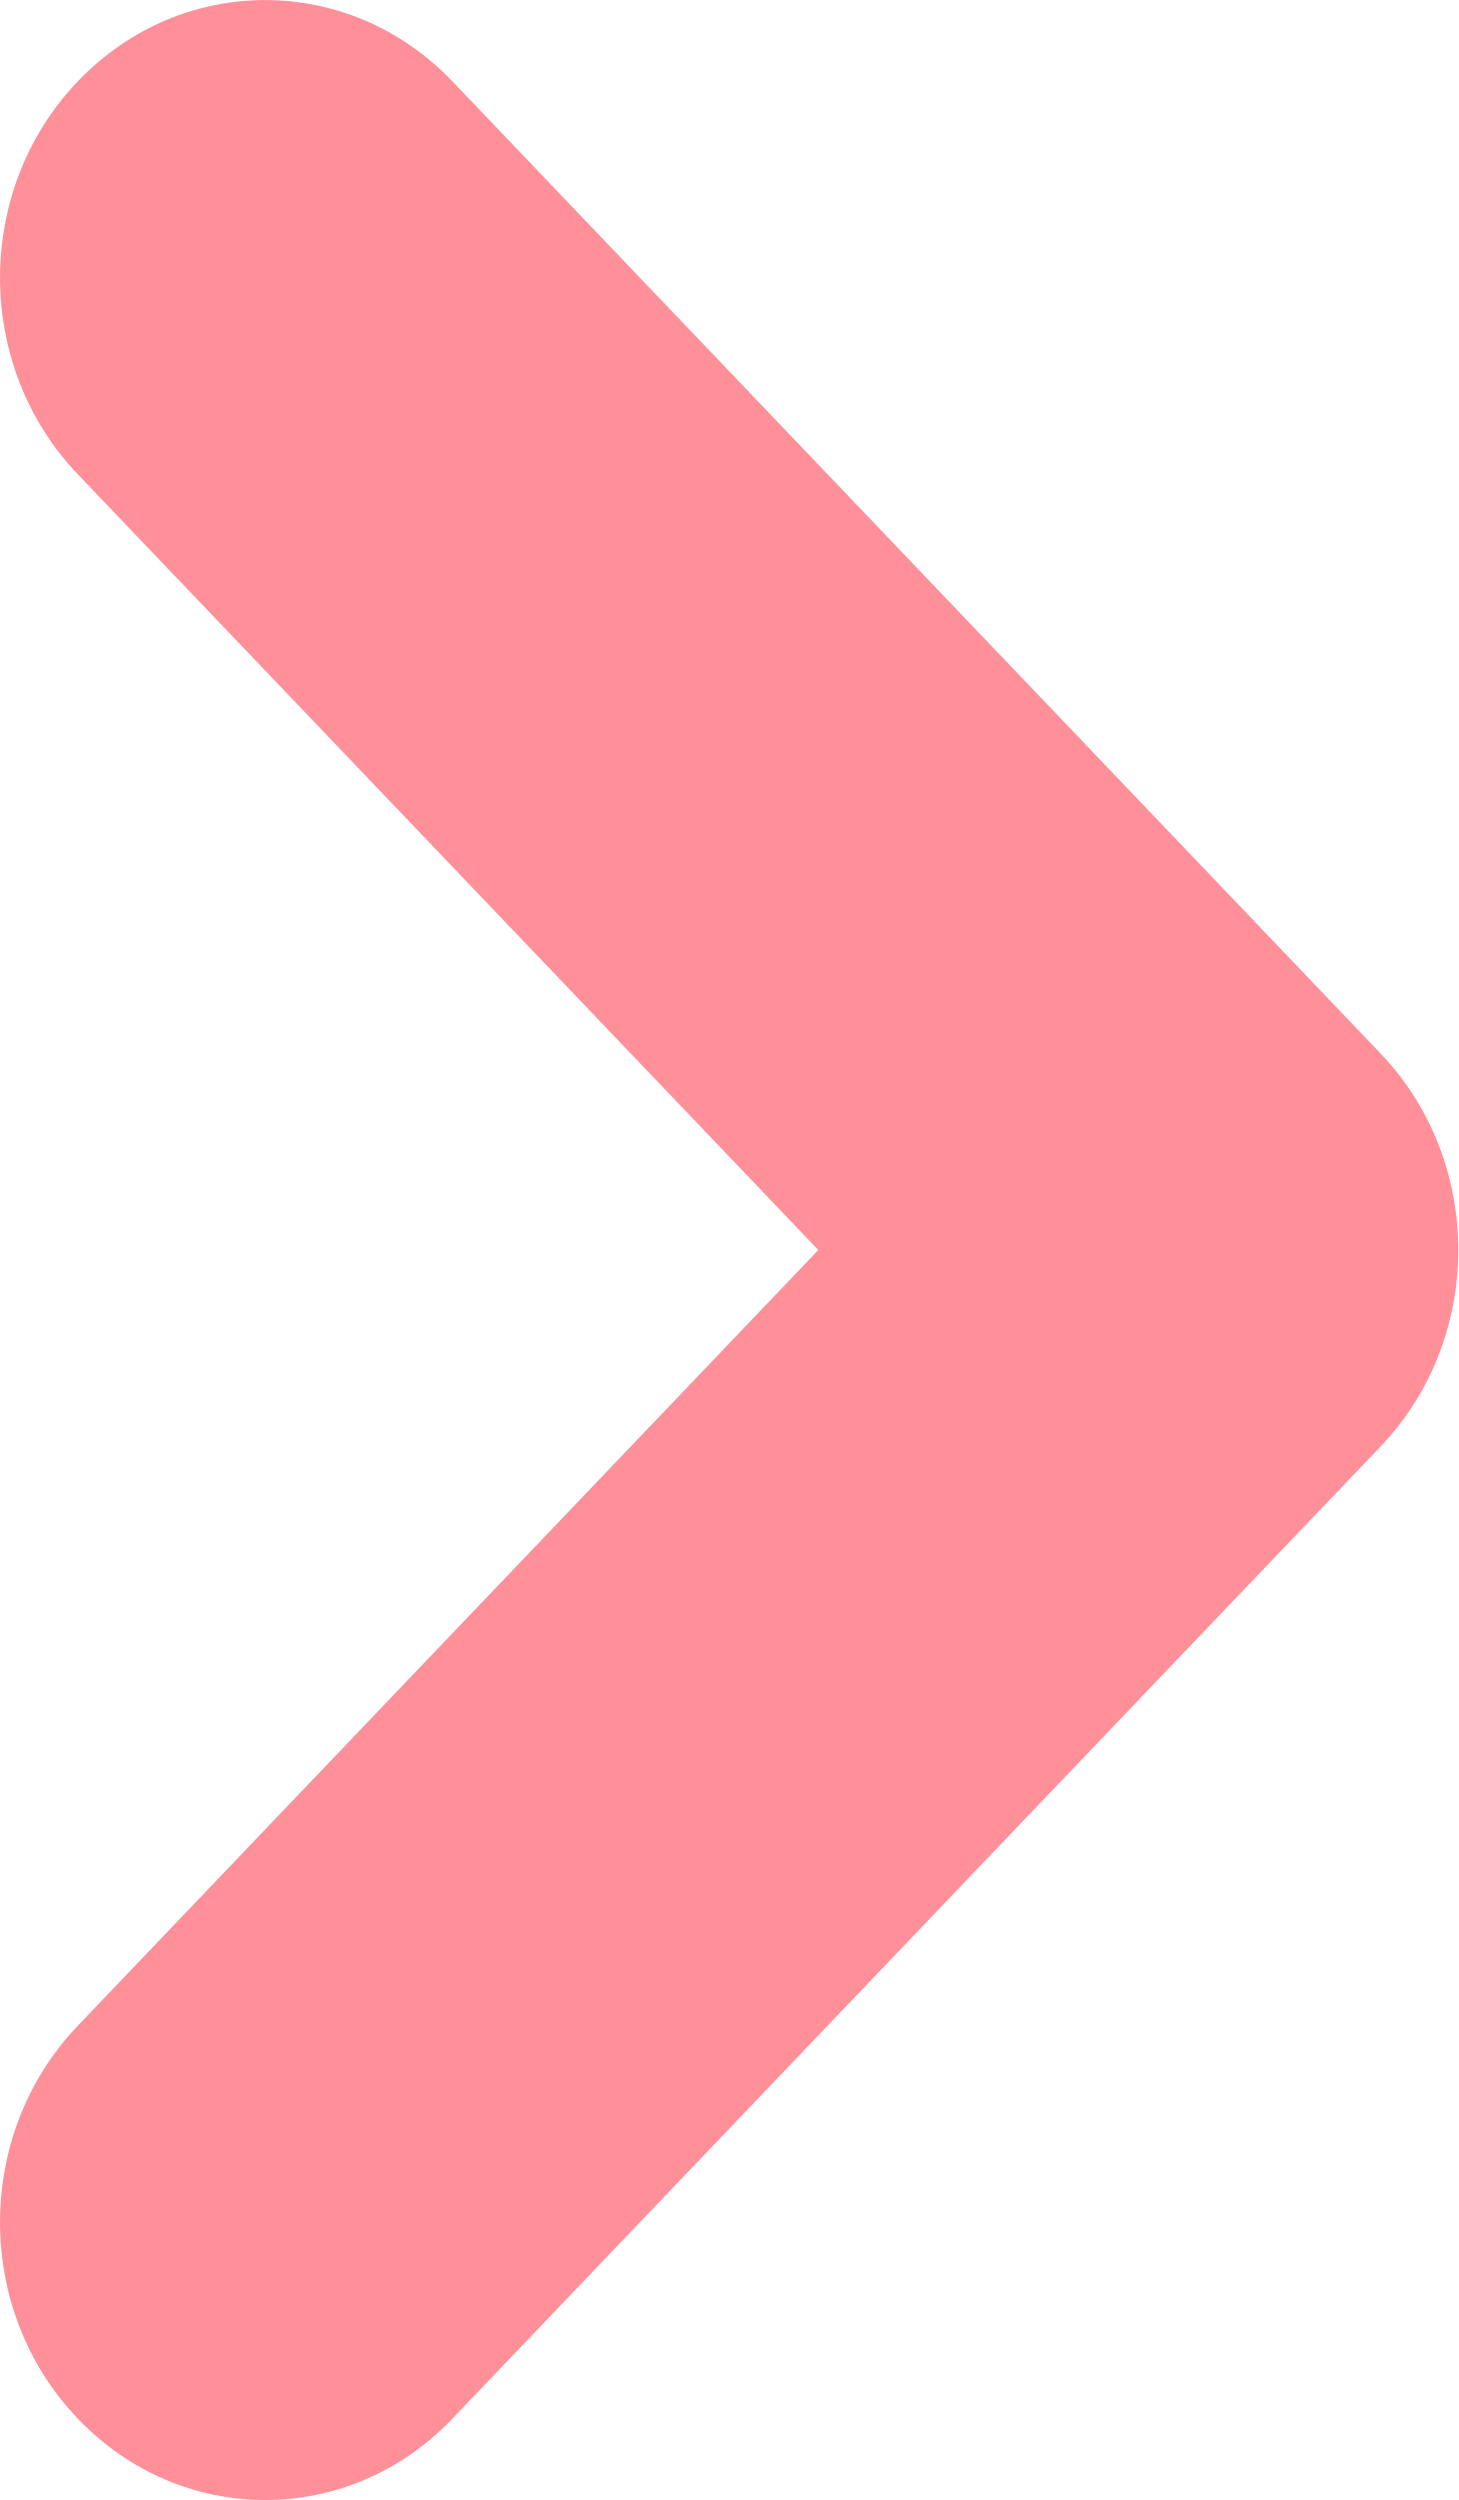
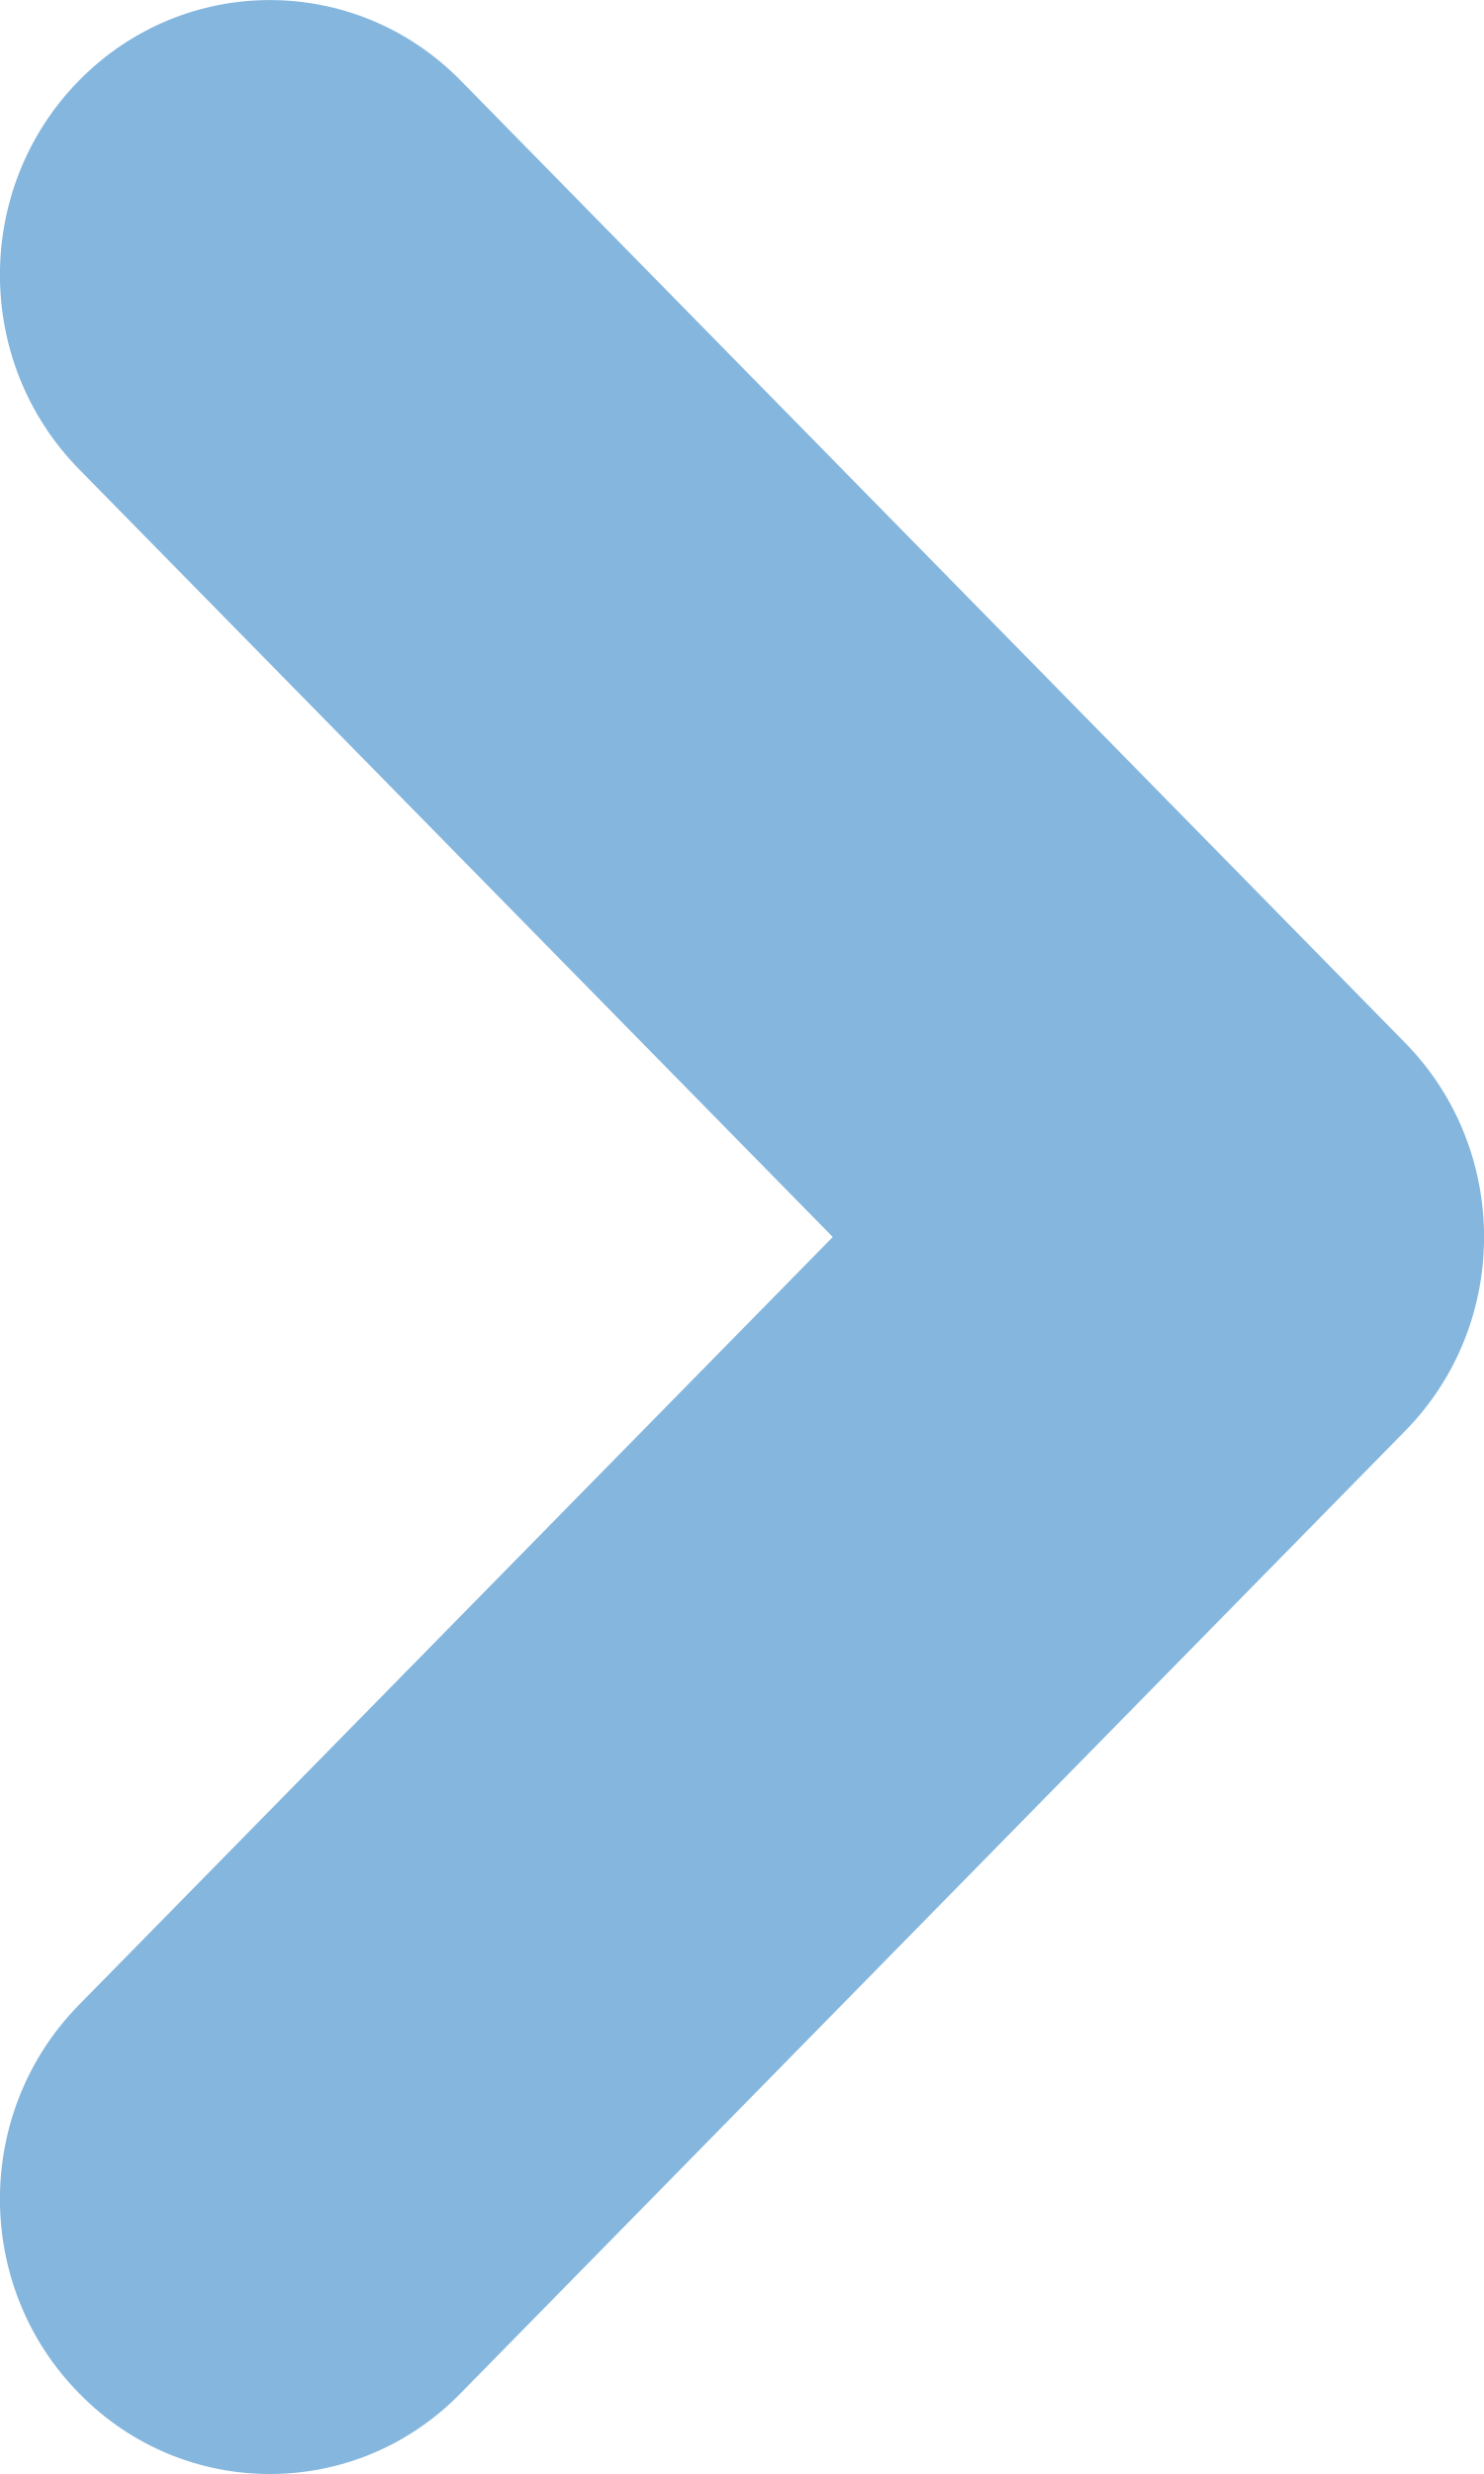
- <svg xmlns="http://www.w3.org/2000/svg" width="7px" height="12px" viewBox="0 0 7 12" version="1.1">
+ <svg xmlns="http://www.w3.org/2000/svg" width="6px" height="10px" viewBox="0 0 6 10" version="1.1">
  <defs />
  <g id="Page-1" stroke="none" stroke-width="1" fill="none" fill-rule="evenodd">
-     <g id="1" transform="translate(-165, -980)" fill="#FF8F98">
-       <path d="M165.373,991.609 C164.876,991.089 164.876,990.245 165.373,989.724 L168.928,986 L165.373,982.276 C164.876,981.755 164.876,980.911 165.373,980.391 C165.87,979.87 166.675,979.87 167.172,980.391 L171.627,985.057 C172.124,985.578 172.124,986.422 171.627,986.943 L167.172,991.609 C166.924,991.87 166.598,992 166.273,992 C165.947,992 165.622,991.87 165.373,991.609 Z" id="Page-1" />
+     <g id="1-copy-5" transform="translate(-156, -1317)" fill="#84B6DE">
+       <g id="icon_arrow" transform="translate(156, 1317)">
+         <path d="M0.32,9.674 C-0.107,9.241 -0.107,8.537 0.32,8.103 L3.367,5 L0.32,1.897 C-0.107,1.463 -0.107,0.759 0.32,0.325 C0.746,-0.108 1.436,-0.108 1.862,0.325 L5.68,4.214 C6.107,4.648 6.107,5.352 5.68,5.785 L1.862,9.674 C1.649,9.892 1.37,10 1.091,10 C0.812,10 0.533,9.892 0.32,9.674 Z" id="Page-1" />
+       </g>
    </g>
  </g>
</svg>
